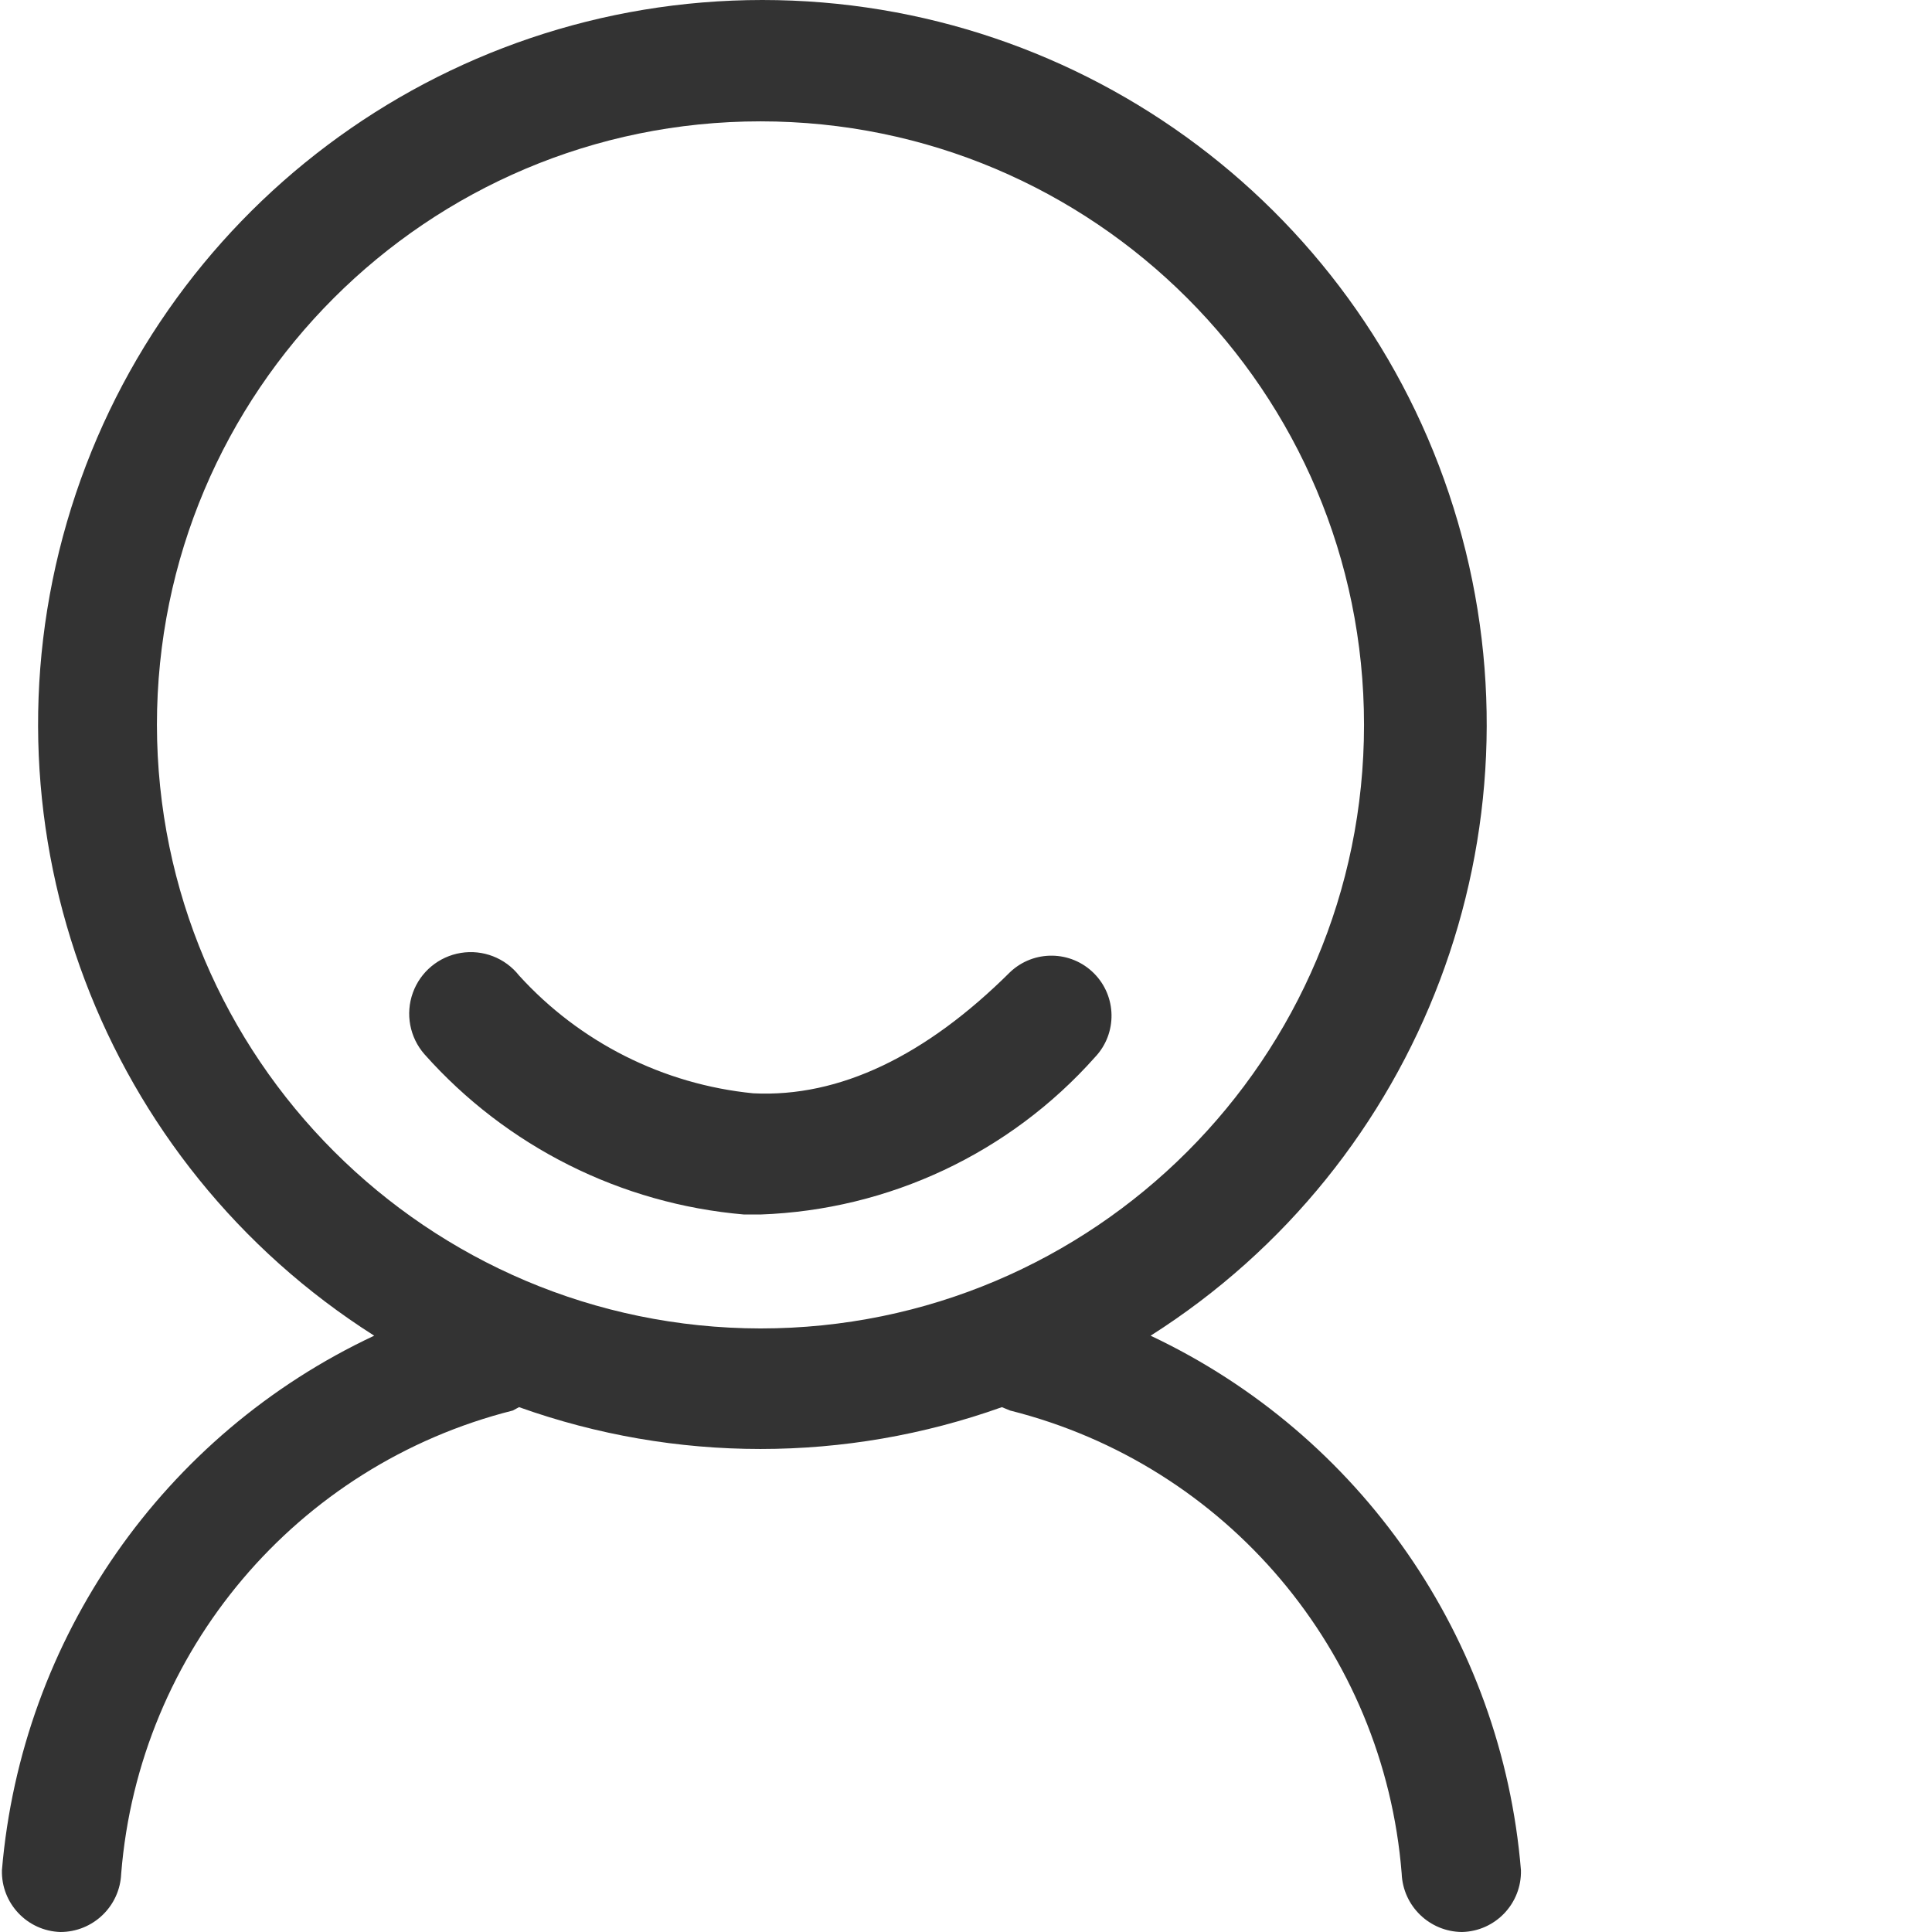
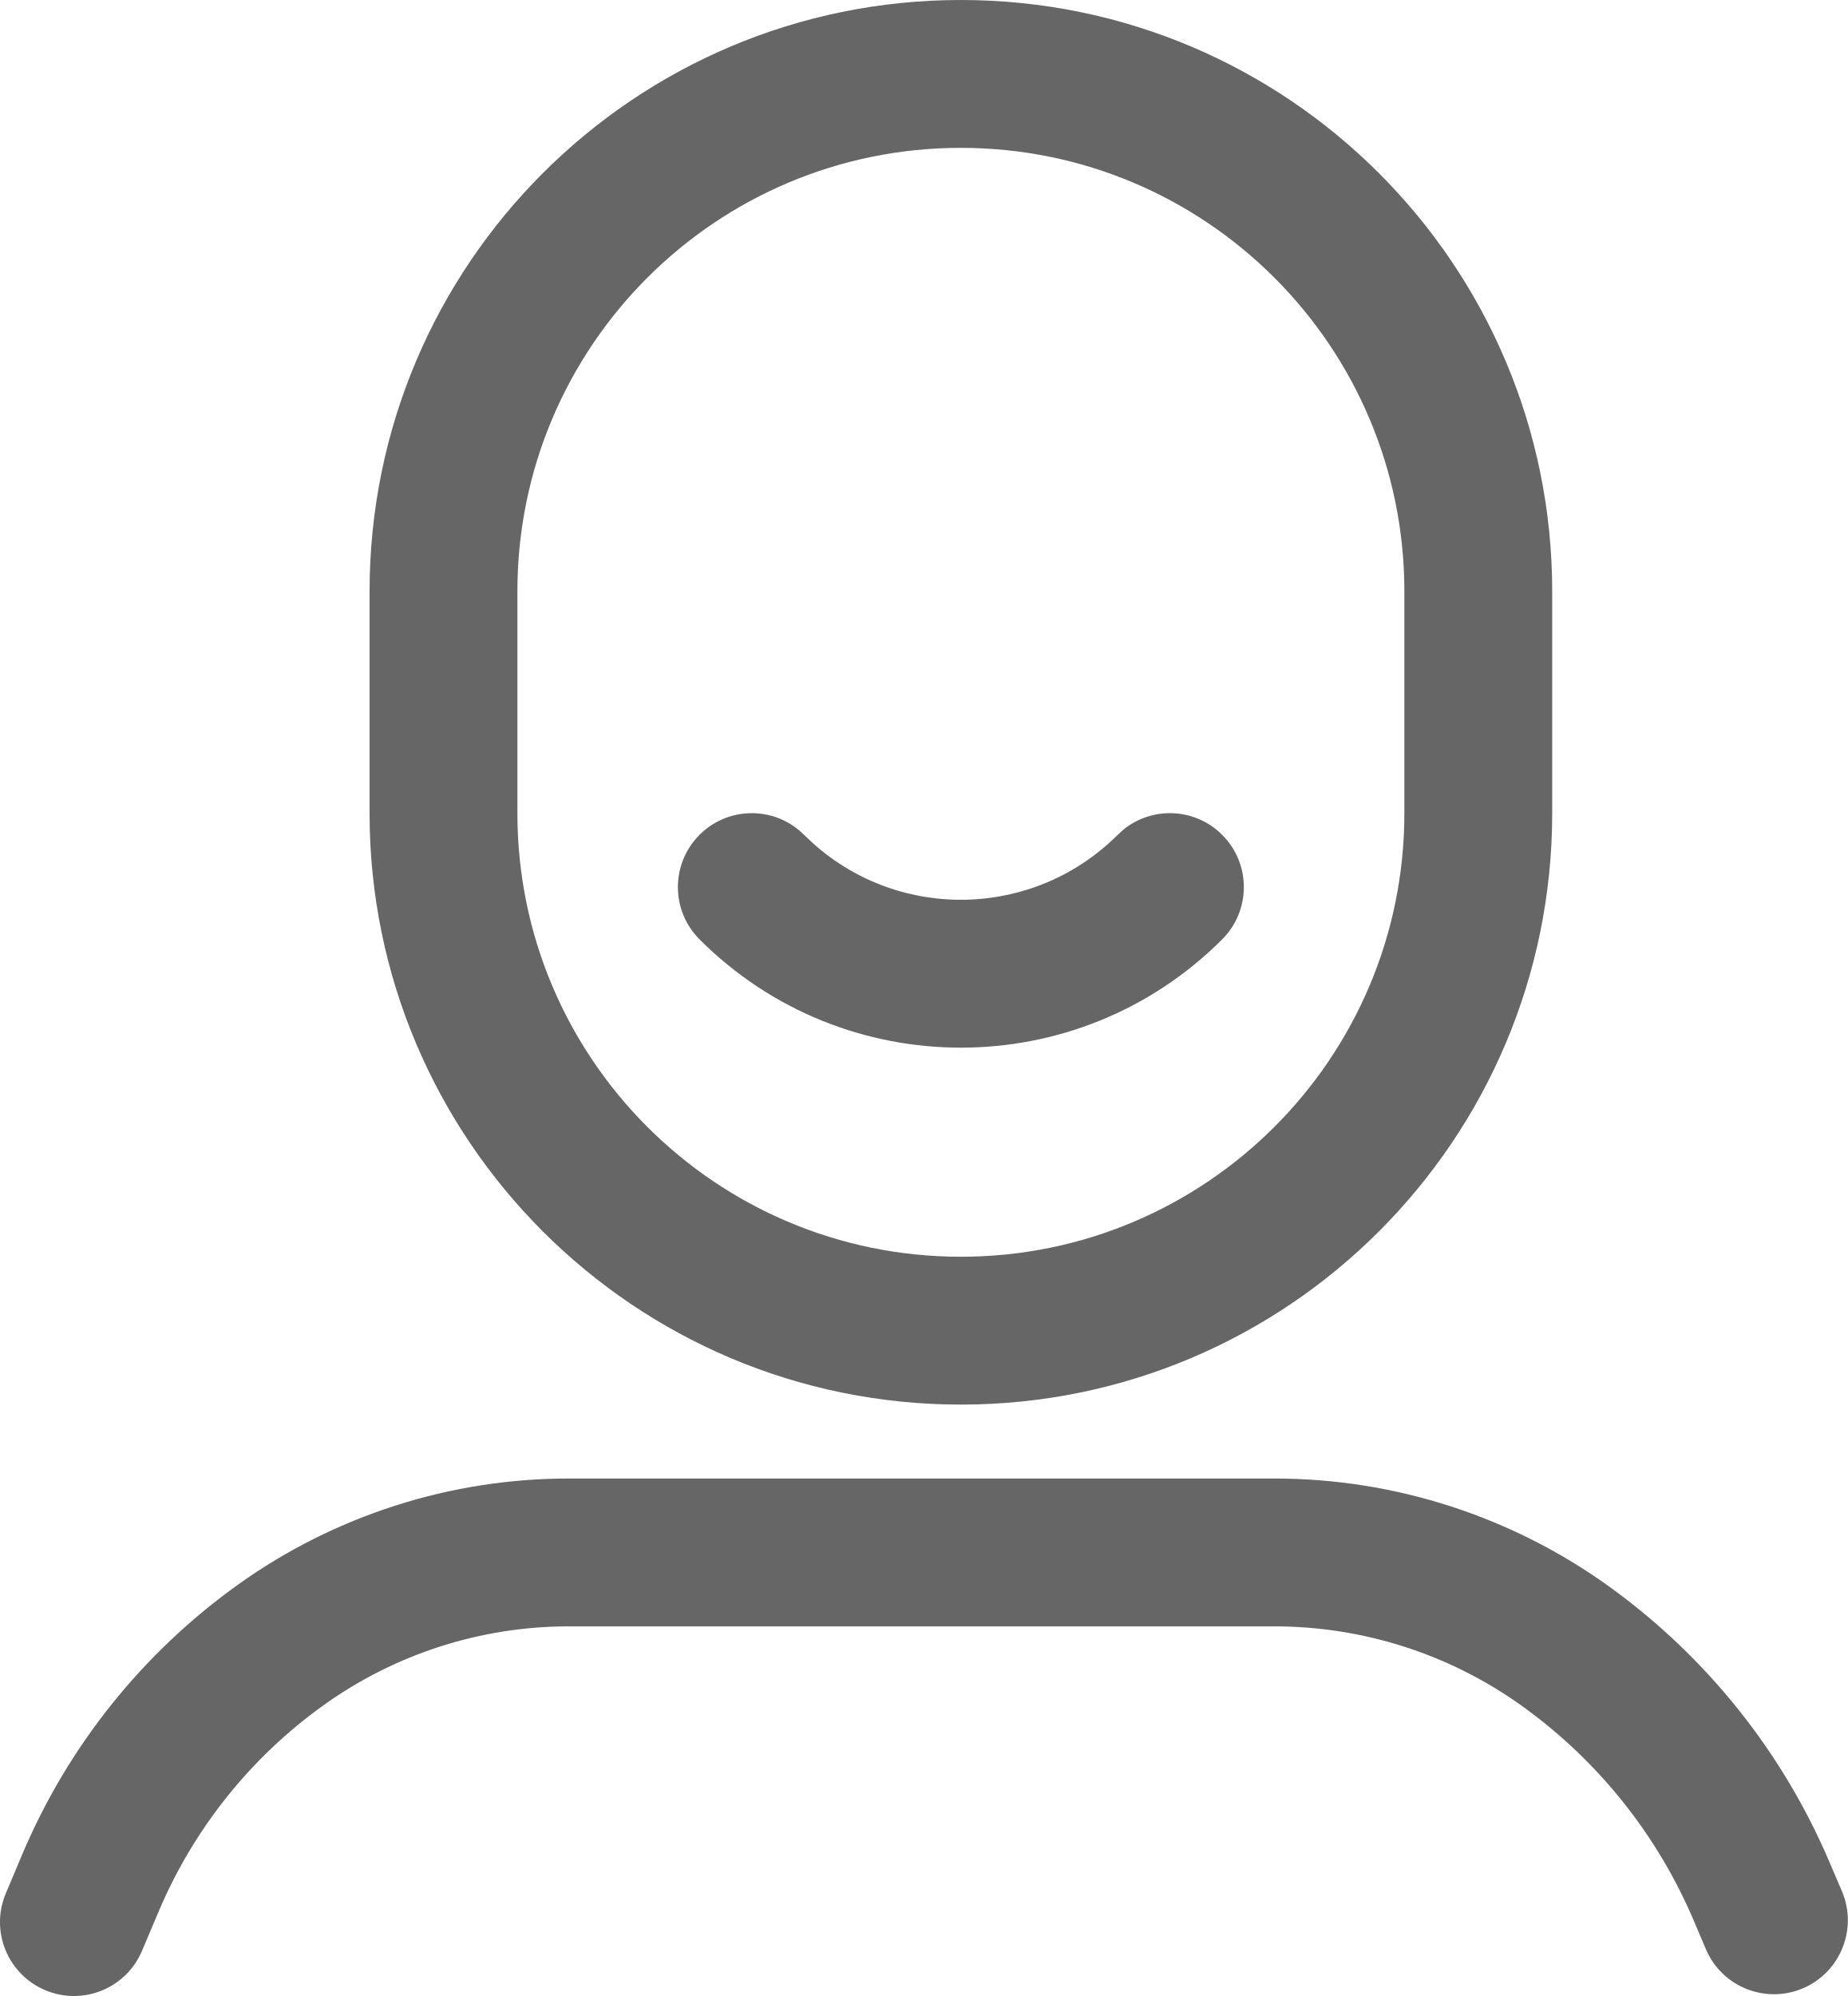
- <svg xmlns="http://www.w3.org/2000/svg" class="icon" width="200px" height="200.00px" viewBox="0 0 1024 1024" version="1.1">
-   <path fill="#333333" d="M403.066 643.71h-8.701a255.915 255.915 0 0 1-169.416-84.964 32.629 32.629 0 1 1 50.159-41.714 193.472 193.472 0 0 0 124.119 62.443c45.809 2.303 91.618-19.961 136.147-64.235a31.861 31.861 0 0 1 45.041 45.041 249.005 249.005 0 0 1-177.349 83.428zM806.133 991.243A31.989 31.989 0 0 1 774.911 1024a32.245 32.245 0 0 1-31.989-30.966 275.621 275.621 0 0 0-207.547-245.423l-4.351-1.791a380.29 380.29 0 0 1-255.915 0l-3.327 1.791a275.876 275.876 0 0 0-207.547 245.423A32.245 32.245 0 0 1 31.989 1024a31.989 31.989 0 0 1-30.966-32.757 344.974 344.974 0 0 1 197.311-283.298 383.873 383.873 0 1 1 411.511 0 344.462 344.462 0 0 1 196.287 283.298zM403.066 704.106A319.894 319.894 0 1 0 83.172 384.212a320.406 320.406 0 0 0 319.894 319.894z" />
+ <svg xmlns="http://www.w3.org/2000/svg" width="25px" height="27px" viewBox="0 0 25 27" version="1.1">
+   <g id="-控件" stroke="none" stroke-width="1" fill="none" fill-rule="evenodd">
+     <g id="591icon-svg格式" transform="translate(-68, -25)" fill="#666666" fill-rule="nonzero">
+       <path d="M85.241,45 C86.873,45 88.464,45.515 89.787,46.473 C91.093,47.419 92.118,48.702 92.75,50.186 L92.75,50.186 L92.92,50.583 C93.136,51.092 92.9,51.679 92.392,51.896 C91.884,52.112 91.296,51.876 91.08,51.368 L91.08,51.368 L90.911,50.97 C90.42,49.821 89.627,48.826 88.614,48.093 C87.633,47.382 86.452,47 85.241,47 L85.241,47 L75.694,47 C74.508,47 73.351,47.371 72.385,48.061 C71.394,48.769 70.619,49.738 70.145,50.86 L70.145,50.86 L69.921,51.389 C69.707,51.898 69.12,52.136 68.611,51.921 C68.102,51.706 67.864,51.119 68.079,50.611 L68.079,50.611 L68.302,50.082 C68.92,48.62 69.931,47.357 71.222,46.434 C72.527,45.501 74.091,45 75.694,45 L75.694,45 Z M81,25 C85.418,25 89,28.582 89,33 L89,36 C89,40.418 85.418,44 81,44 C76.582,44 73,40.418 73,36 L73,33 C73,28.582 76.582,25 81,25 Z M81,27 C77.686,27 75,29.686 75,33 L75,36 C75,39.314 77.686,42 81,42 C84.313,42 87,39.314 87,36 L87,33 C87,29.686 84.313,27 81,27 Z M77.464,36.293 C77.855,35.902 78.488,35.902 78.878,36.293 L78.878,36.293 L79.007,36.414 C80.185,37.463 81.991,37.422 83.121,36.293 L83.121,36.293 L83.208,36.215 C83.601,35.904 84.173,35.93 84.535,36.293 C84.926,36.683 84.926,37.316 84.535,37.707 C82.583,39.66 79.417,39.66 77.464,37.707 C77.074,37.316 77.074,36.683 77.464,36.293 Z" id="形状结合" />
+     </g>
+   </g>
</svg>
